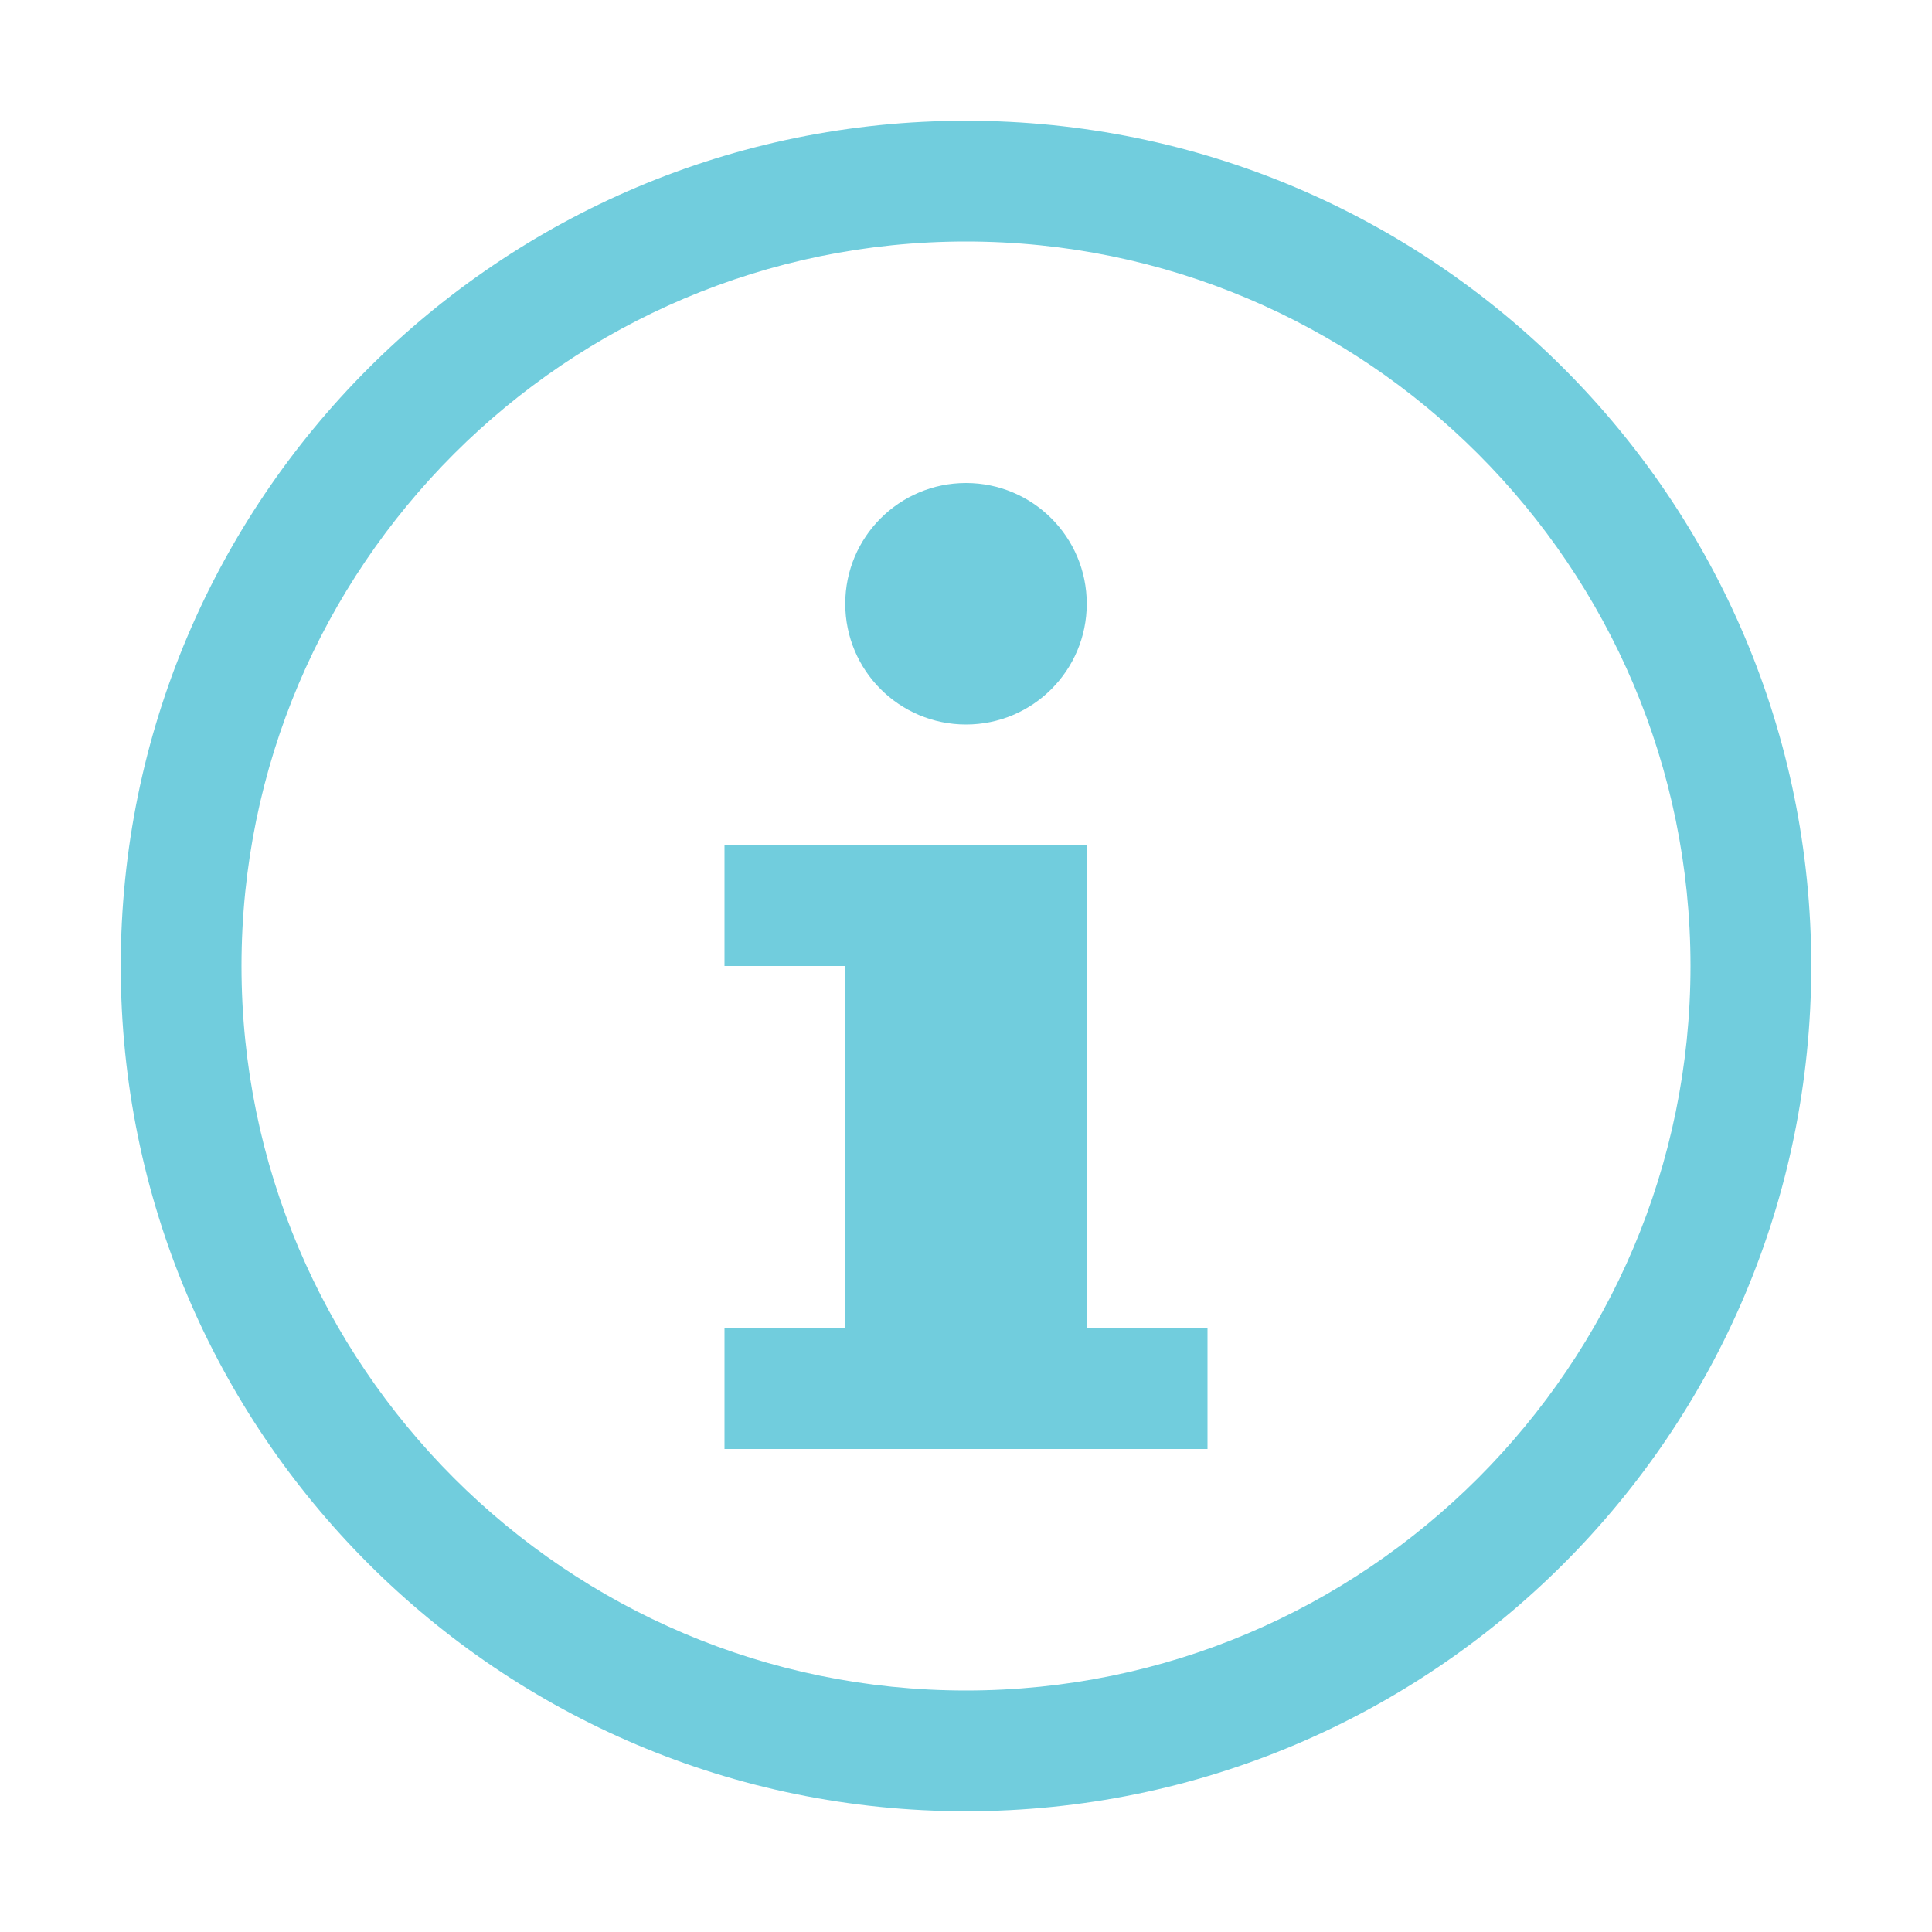
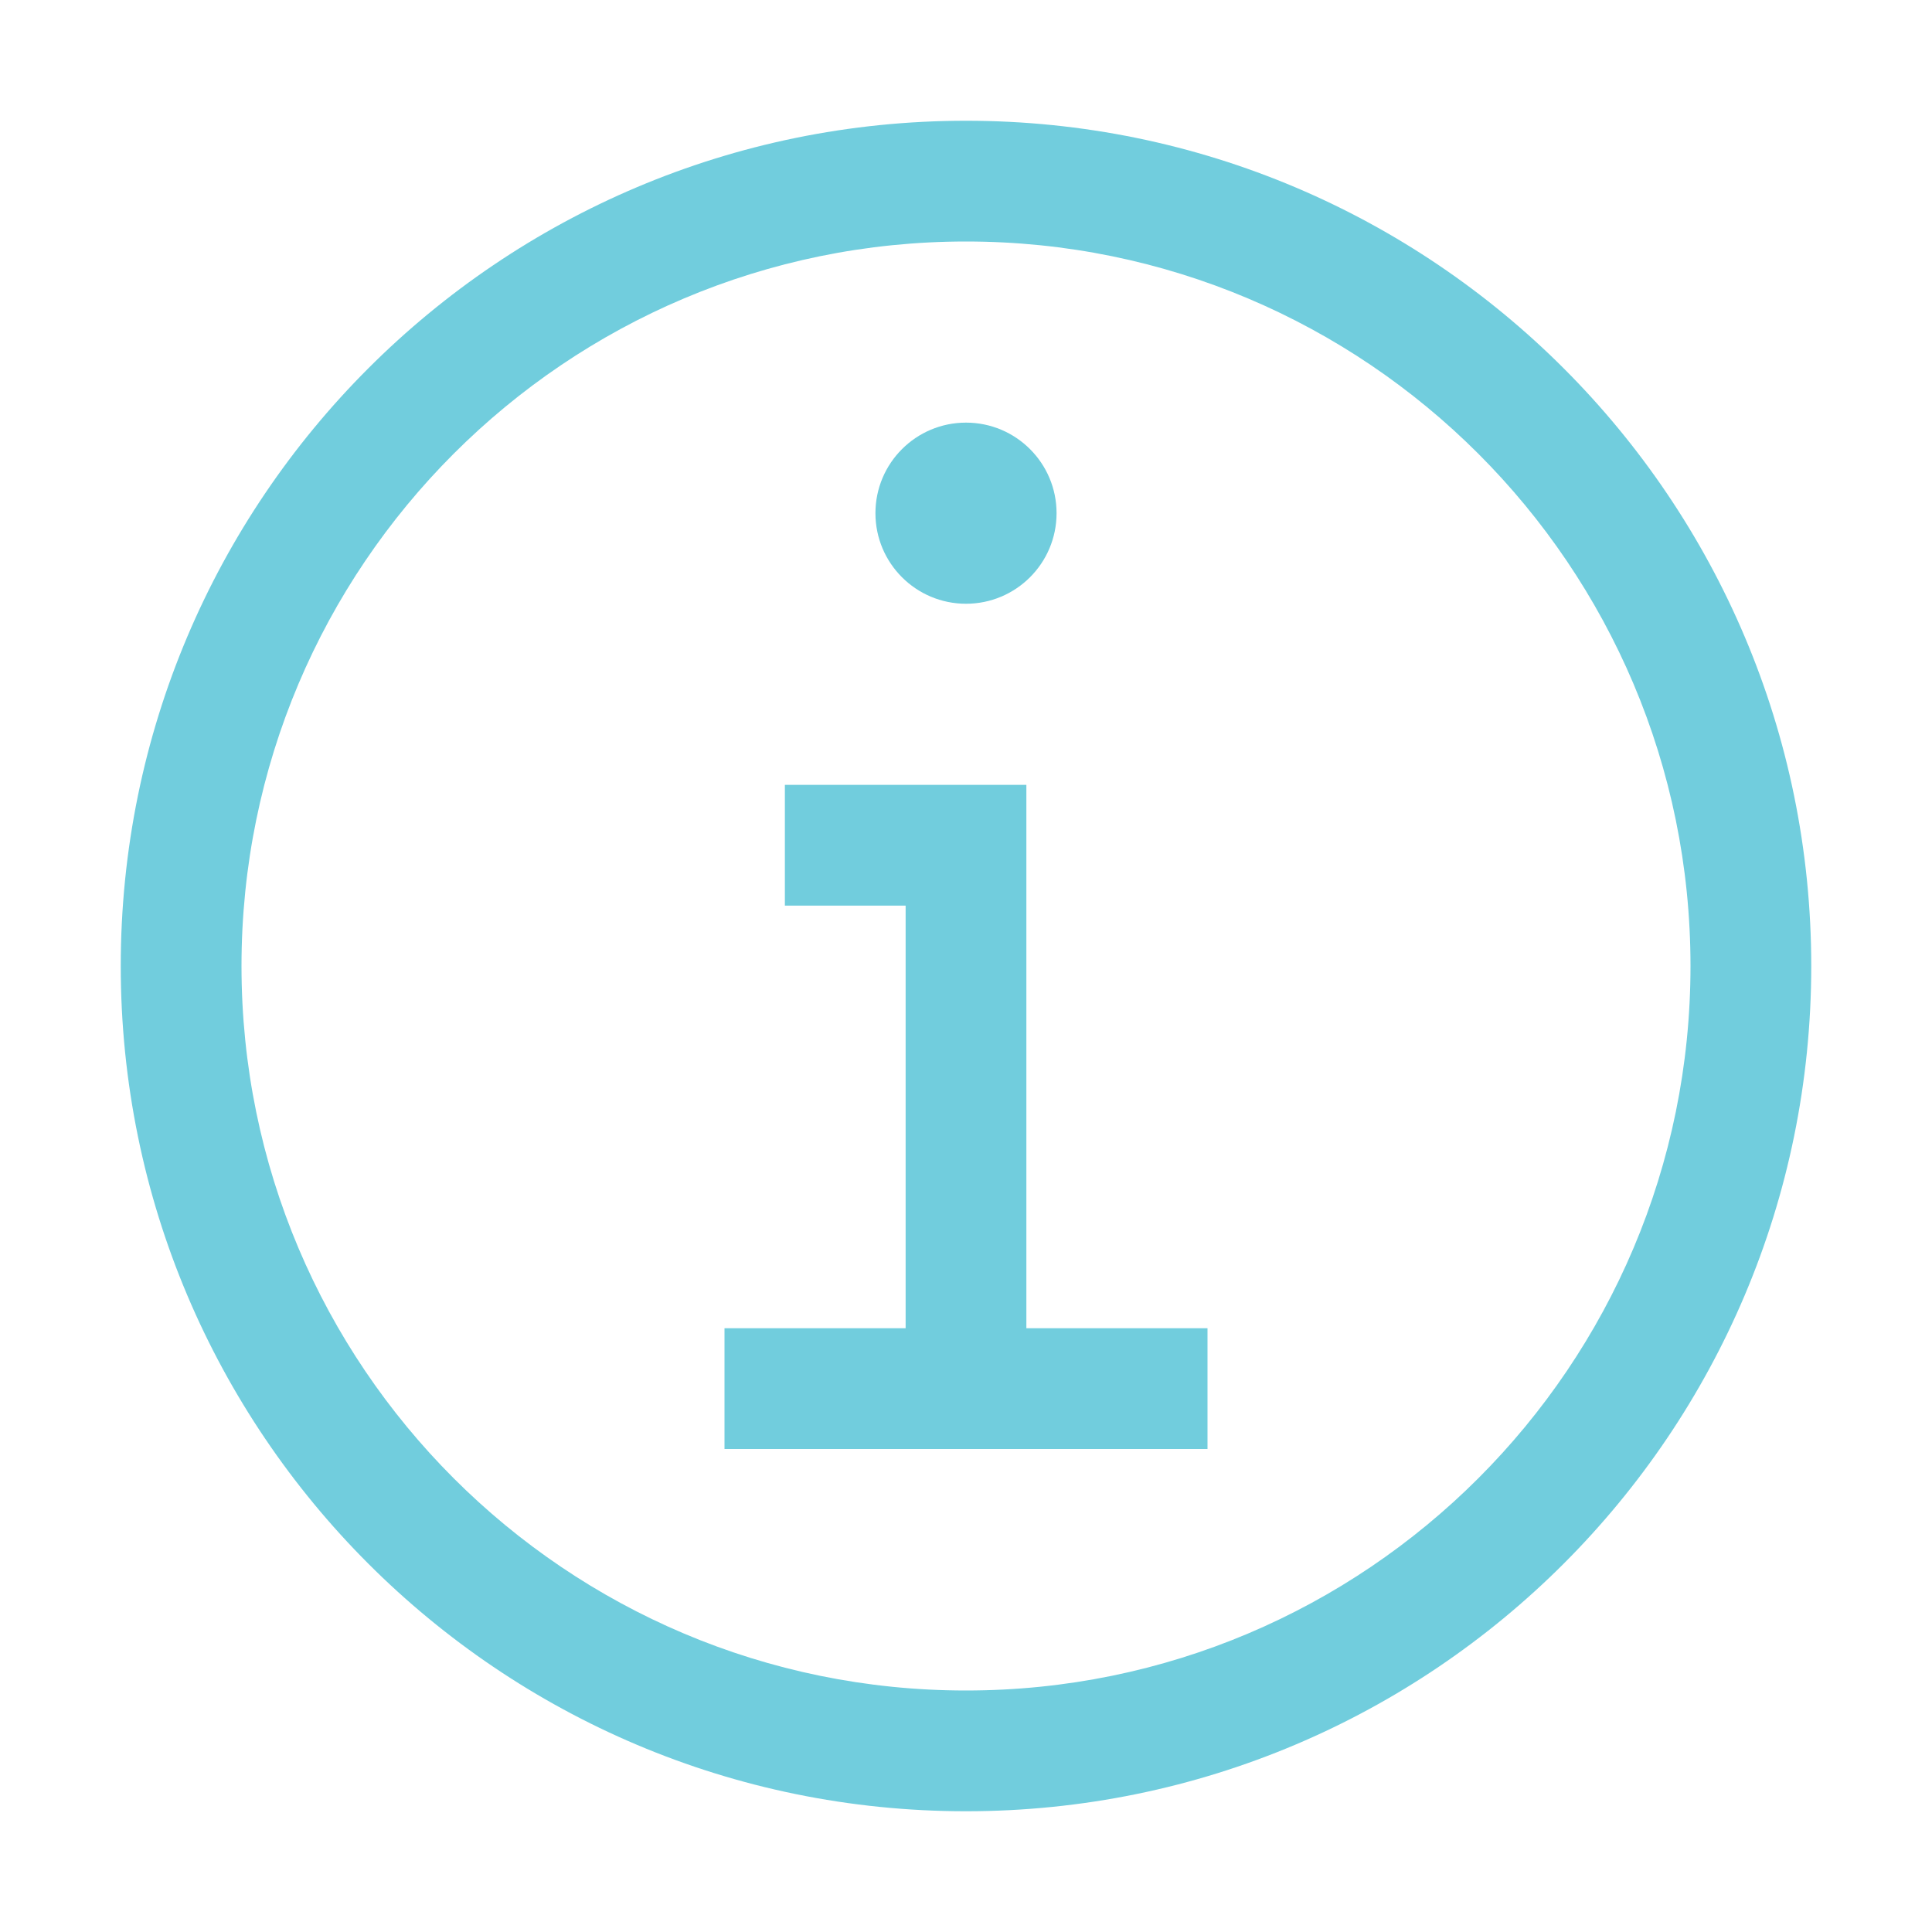
- <svg xmlns="http://www.w3.org/2000/svg" viewBox="0 0 32 32">
-   <path fill="#71cddd" d="M18 14h-6v2h2v6h-2v2h8v-2h-2z" />
-   <circle fill="#71cddd" cx="16" cy="10" r="2" />
-   <path fill="#71cddd" d="M16 2C8.269 2 2 8.269 2 16s6.269 14 14 14 14-6.269 14-14S23.731 2 16 2zm0 26C9.383 28 4 22.617 4 16S9.383 4 16 4s12 5.383 12 12-5.383 12-12 12z" />
+ <svg xmlns="http://www.w3.org/2000/svg" focusable="false" preserveAspectRatio="xMidYMid meet" width="32" height="32" viewBox="0 0 32 32" aria-hidden="true" style="will-change: transform;">
+   <path fill="#71cddd" d="M17 22v-9h-4v2h2v7h-3v2h8v-2h-3zM16 7a1.5 1.5 0 1 0 1.5 1.5A1.5 1.5 0 0 0 16 7z" />
+   <path fill="#71cddd" d="M16 30a14 14 0 1 1 14-14 14 14 0 0 1-14 14zm0-26a12 12 0 1 0 12 12A12 12 0 0 0 16 4z" />
</svg>
